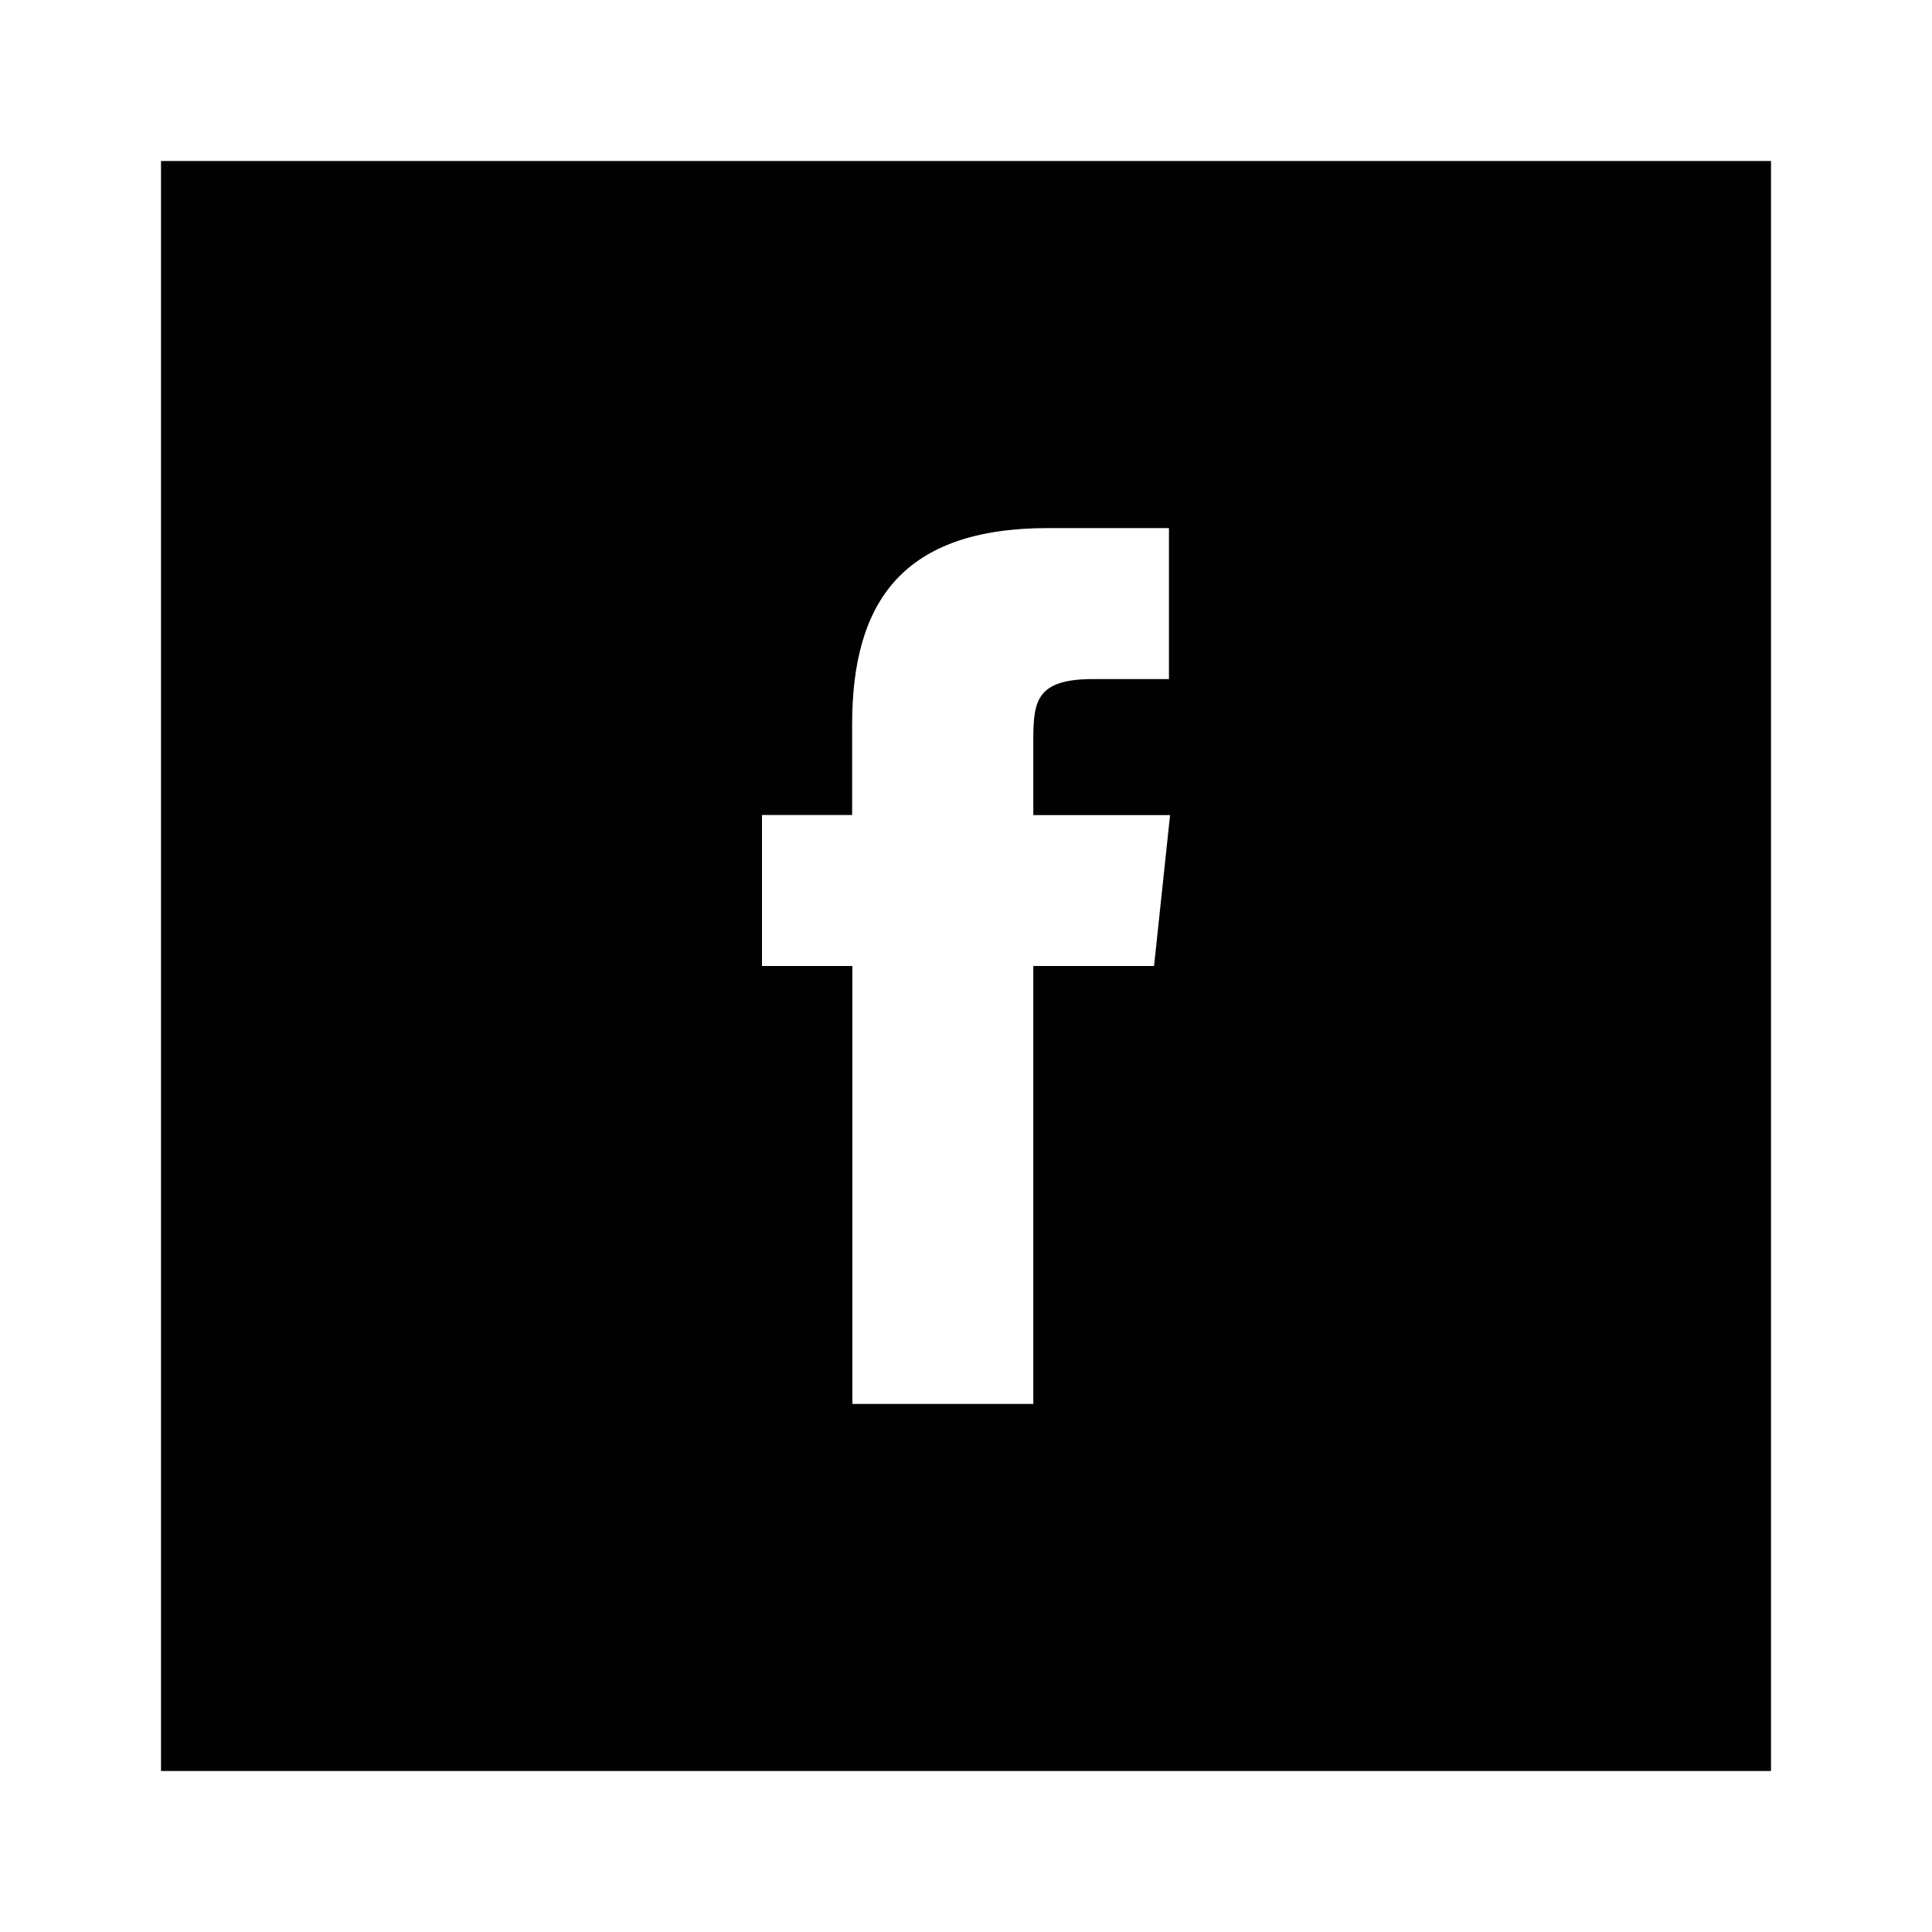
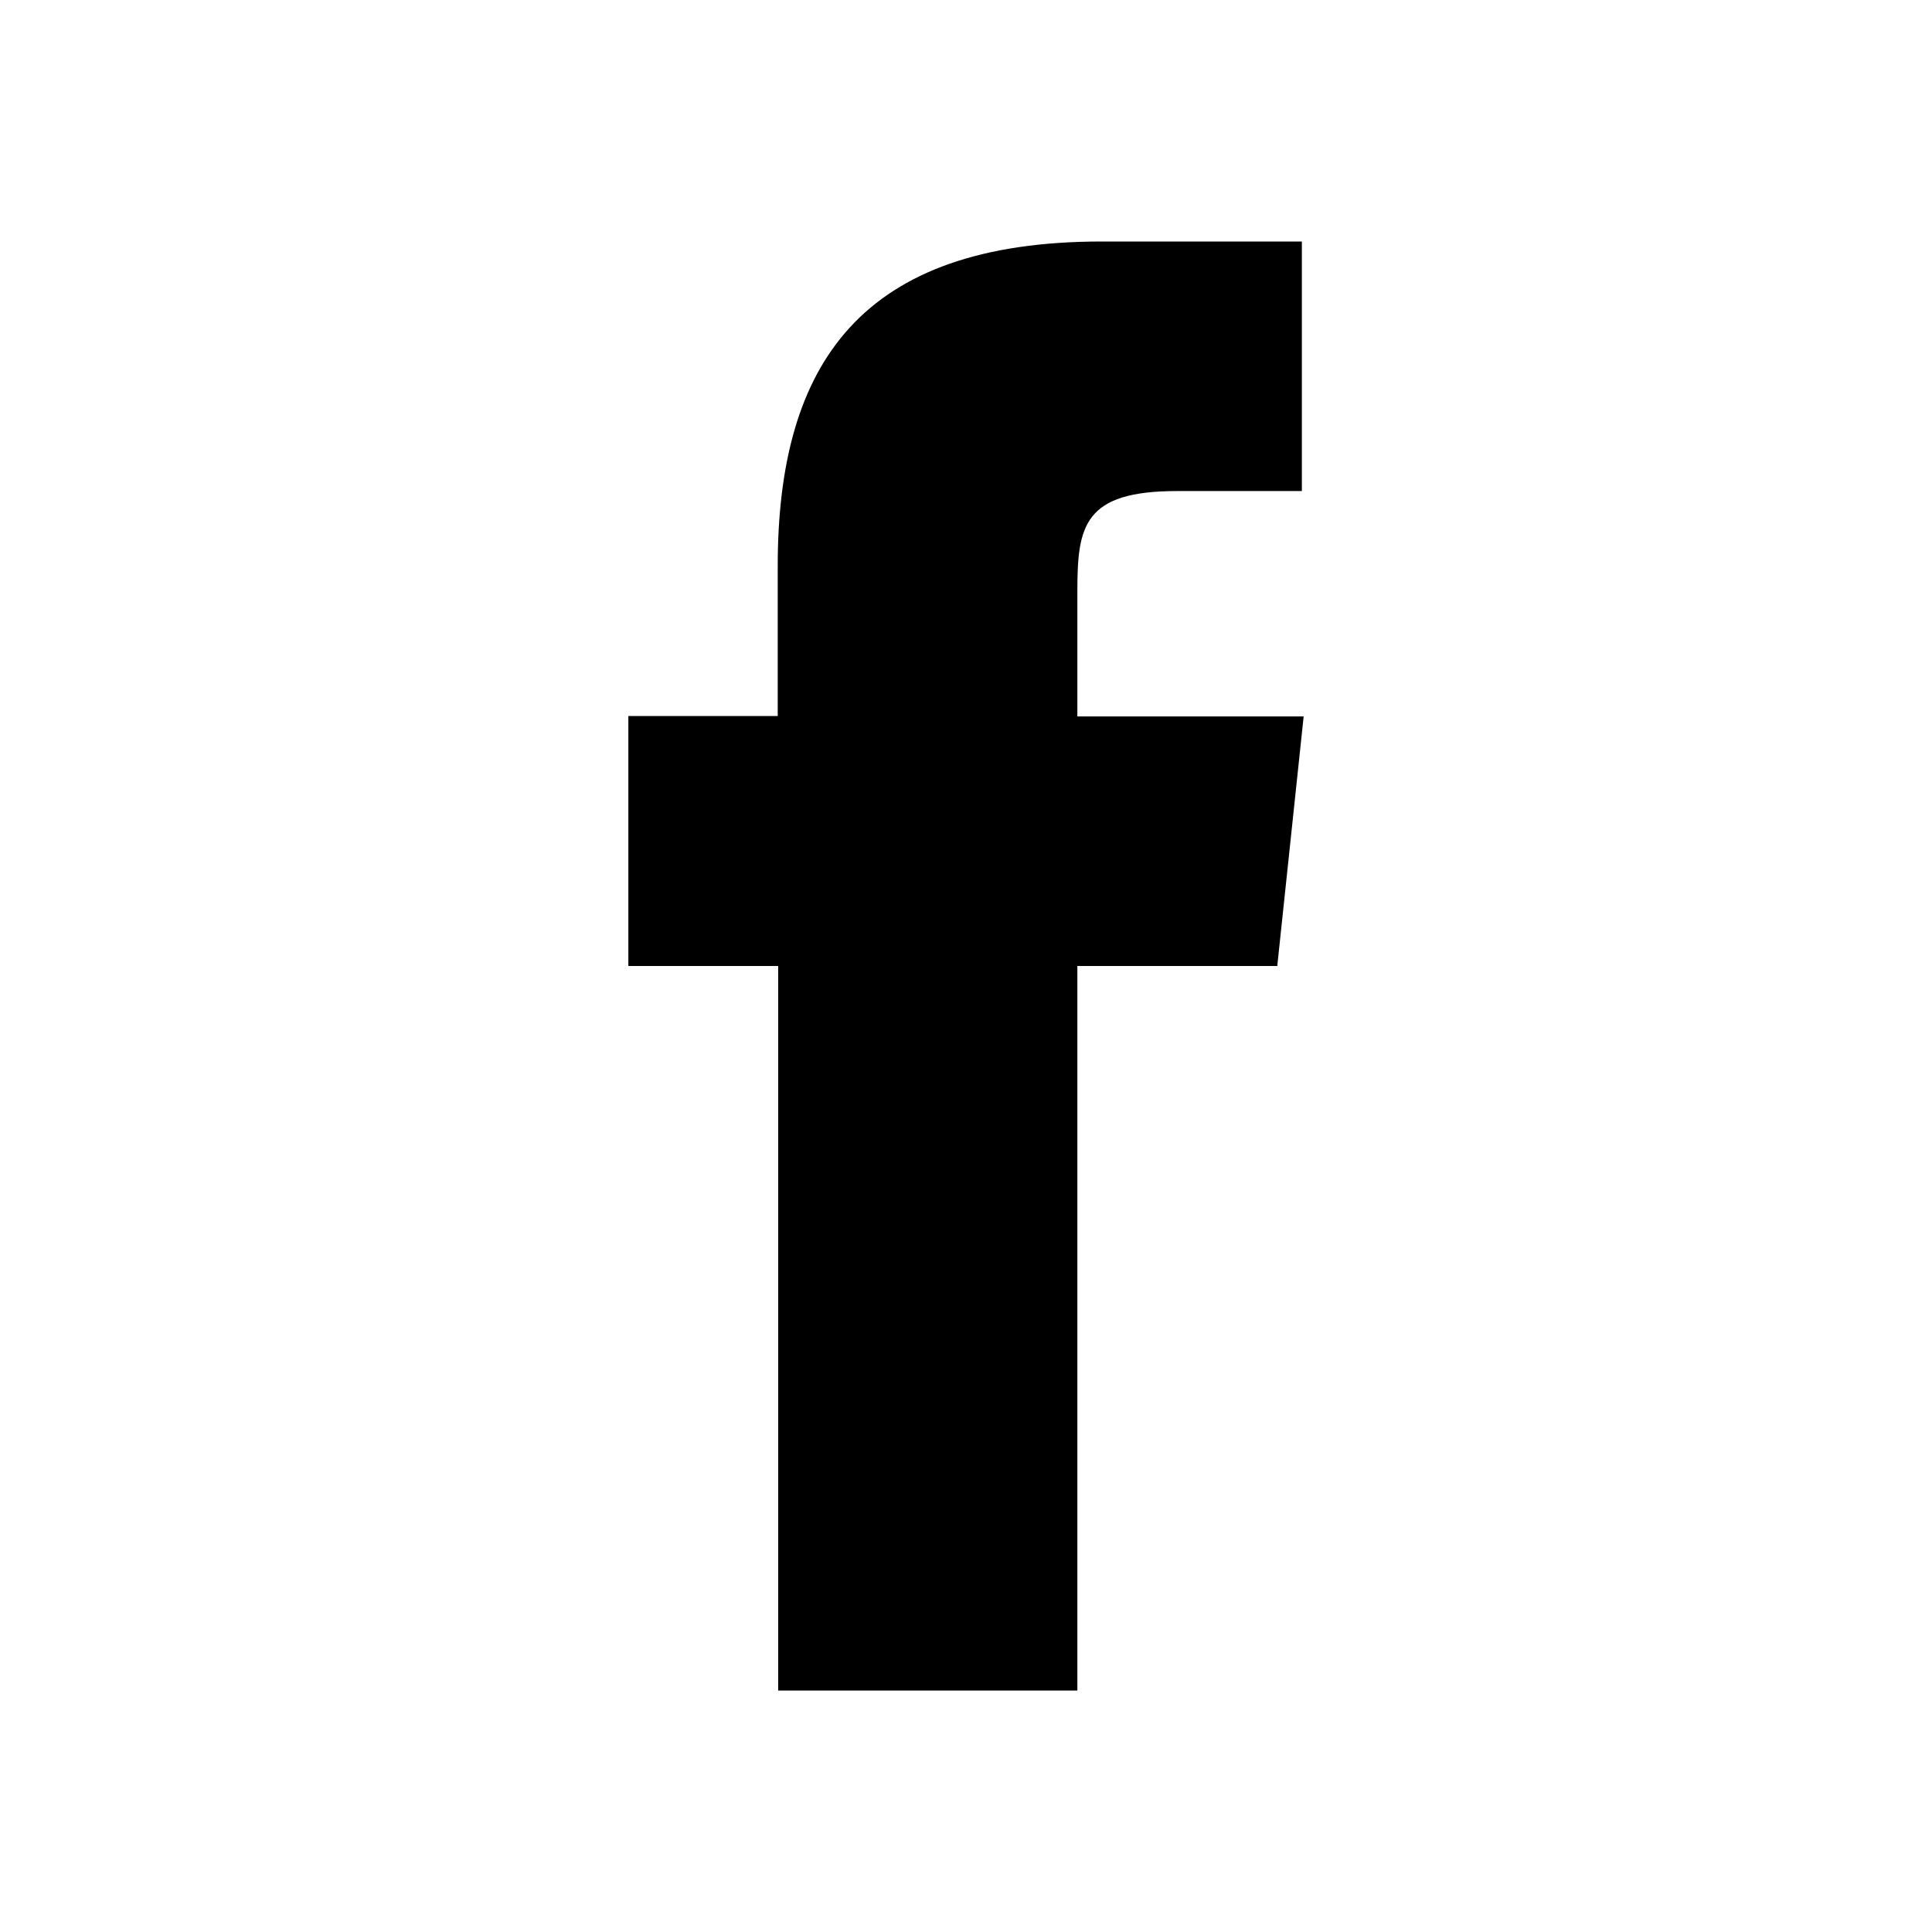
- <svg xmlns="http://www.w3.org/2000/svg" viewBox="0 0 432 432">
-   <path d="M190.59,313.92h40.46V216h27l3.58-33.74H231.05l0-16.9c0-8.8.84-13.52,13.46-13.52h16.87V118.08h-27c-32.43,0-43.84,16.37-43.84,43.9v20.26H170.38V216h20.21ZM36,36H396V396H36Z" style="fill:#010101" />
+ <svg xmlns="http://www.w3.org/2000/svg" version="1.1" id="Layer_1" x="0px" y="0px" viewBox="0 0 432 432" style="enable-background:new 0 0 432 432;" xml:space="preserve">
+   <path class="st0" d="M174,378h66.9V216h44.7l5.9-55.8h-50.6v-28c0-14.6,1.4-22.4,22.3-22.4h27.9V54h-44.7  c-53.7,0-72.5,27.1-72.5,72.6v33.5h-33.4V216H174V378z" />
</svg>
